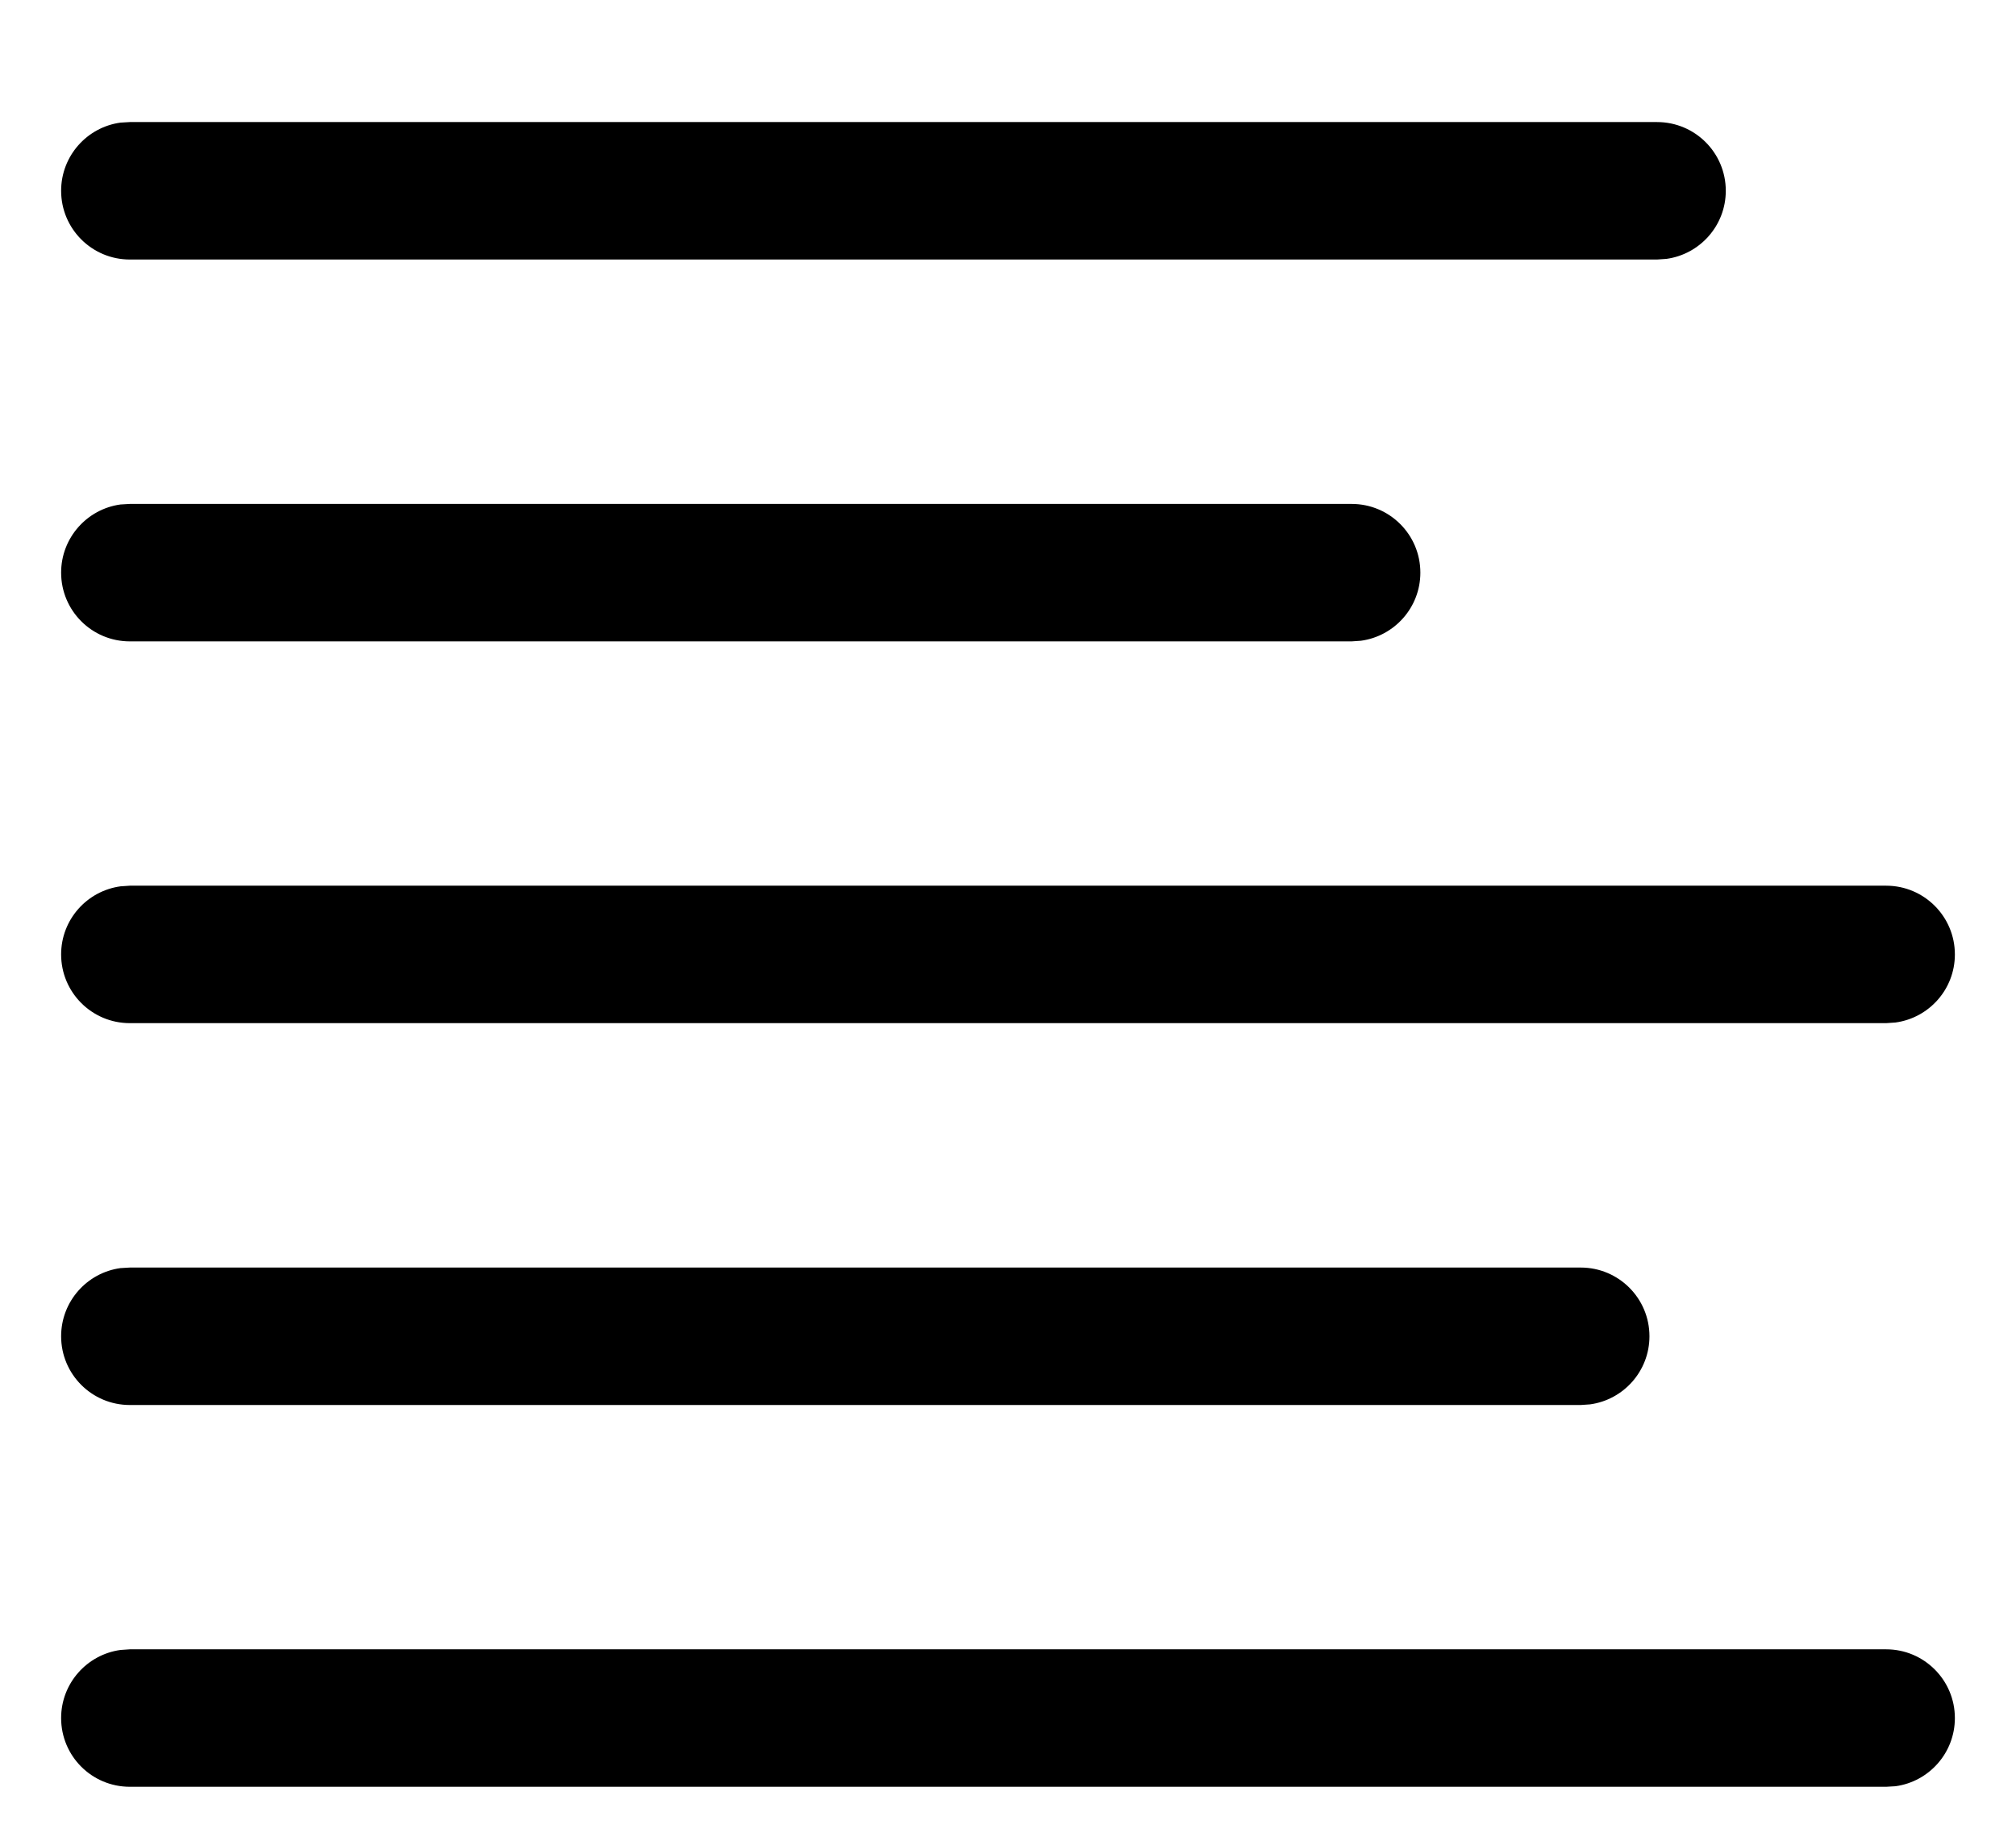
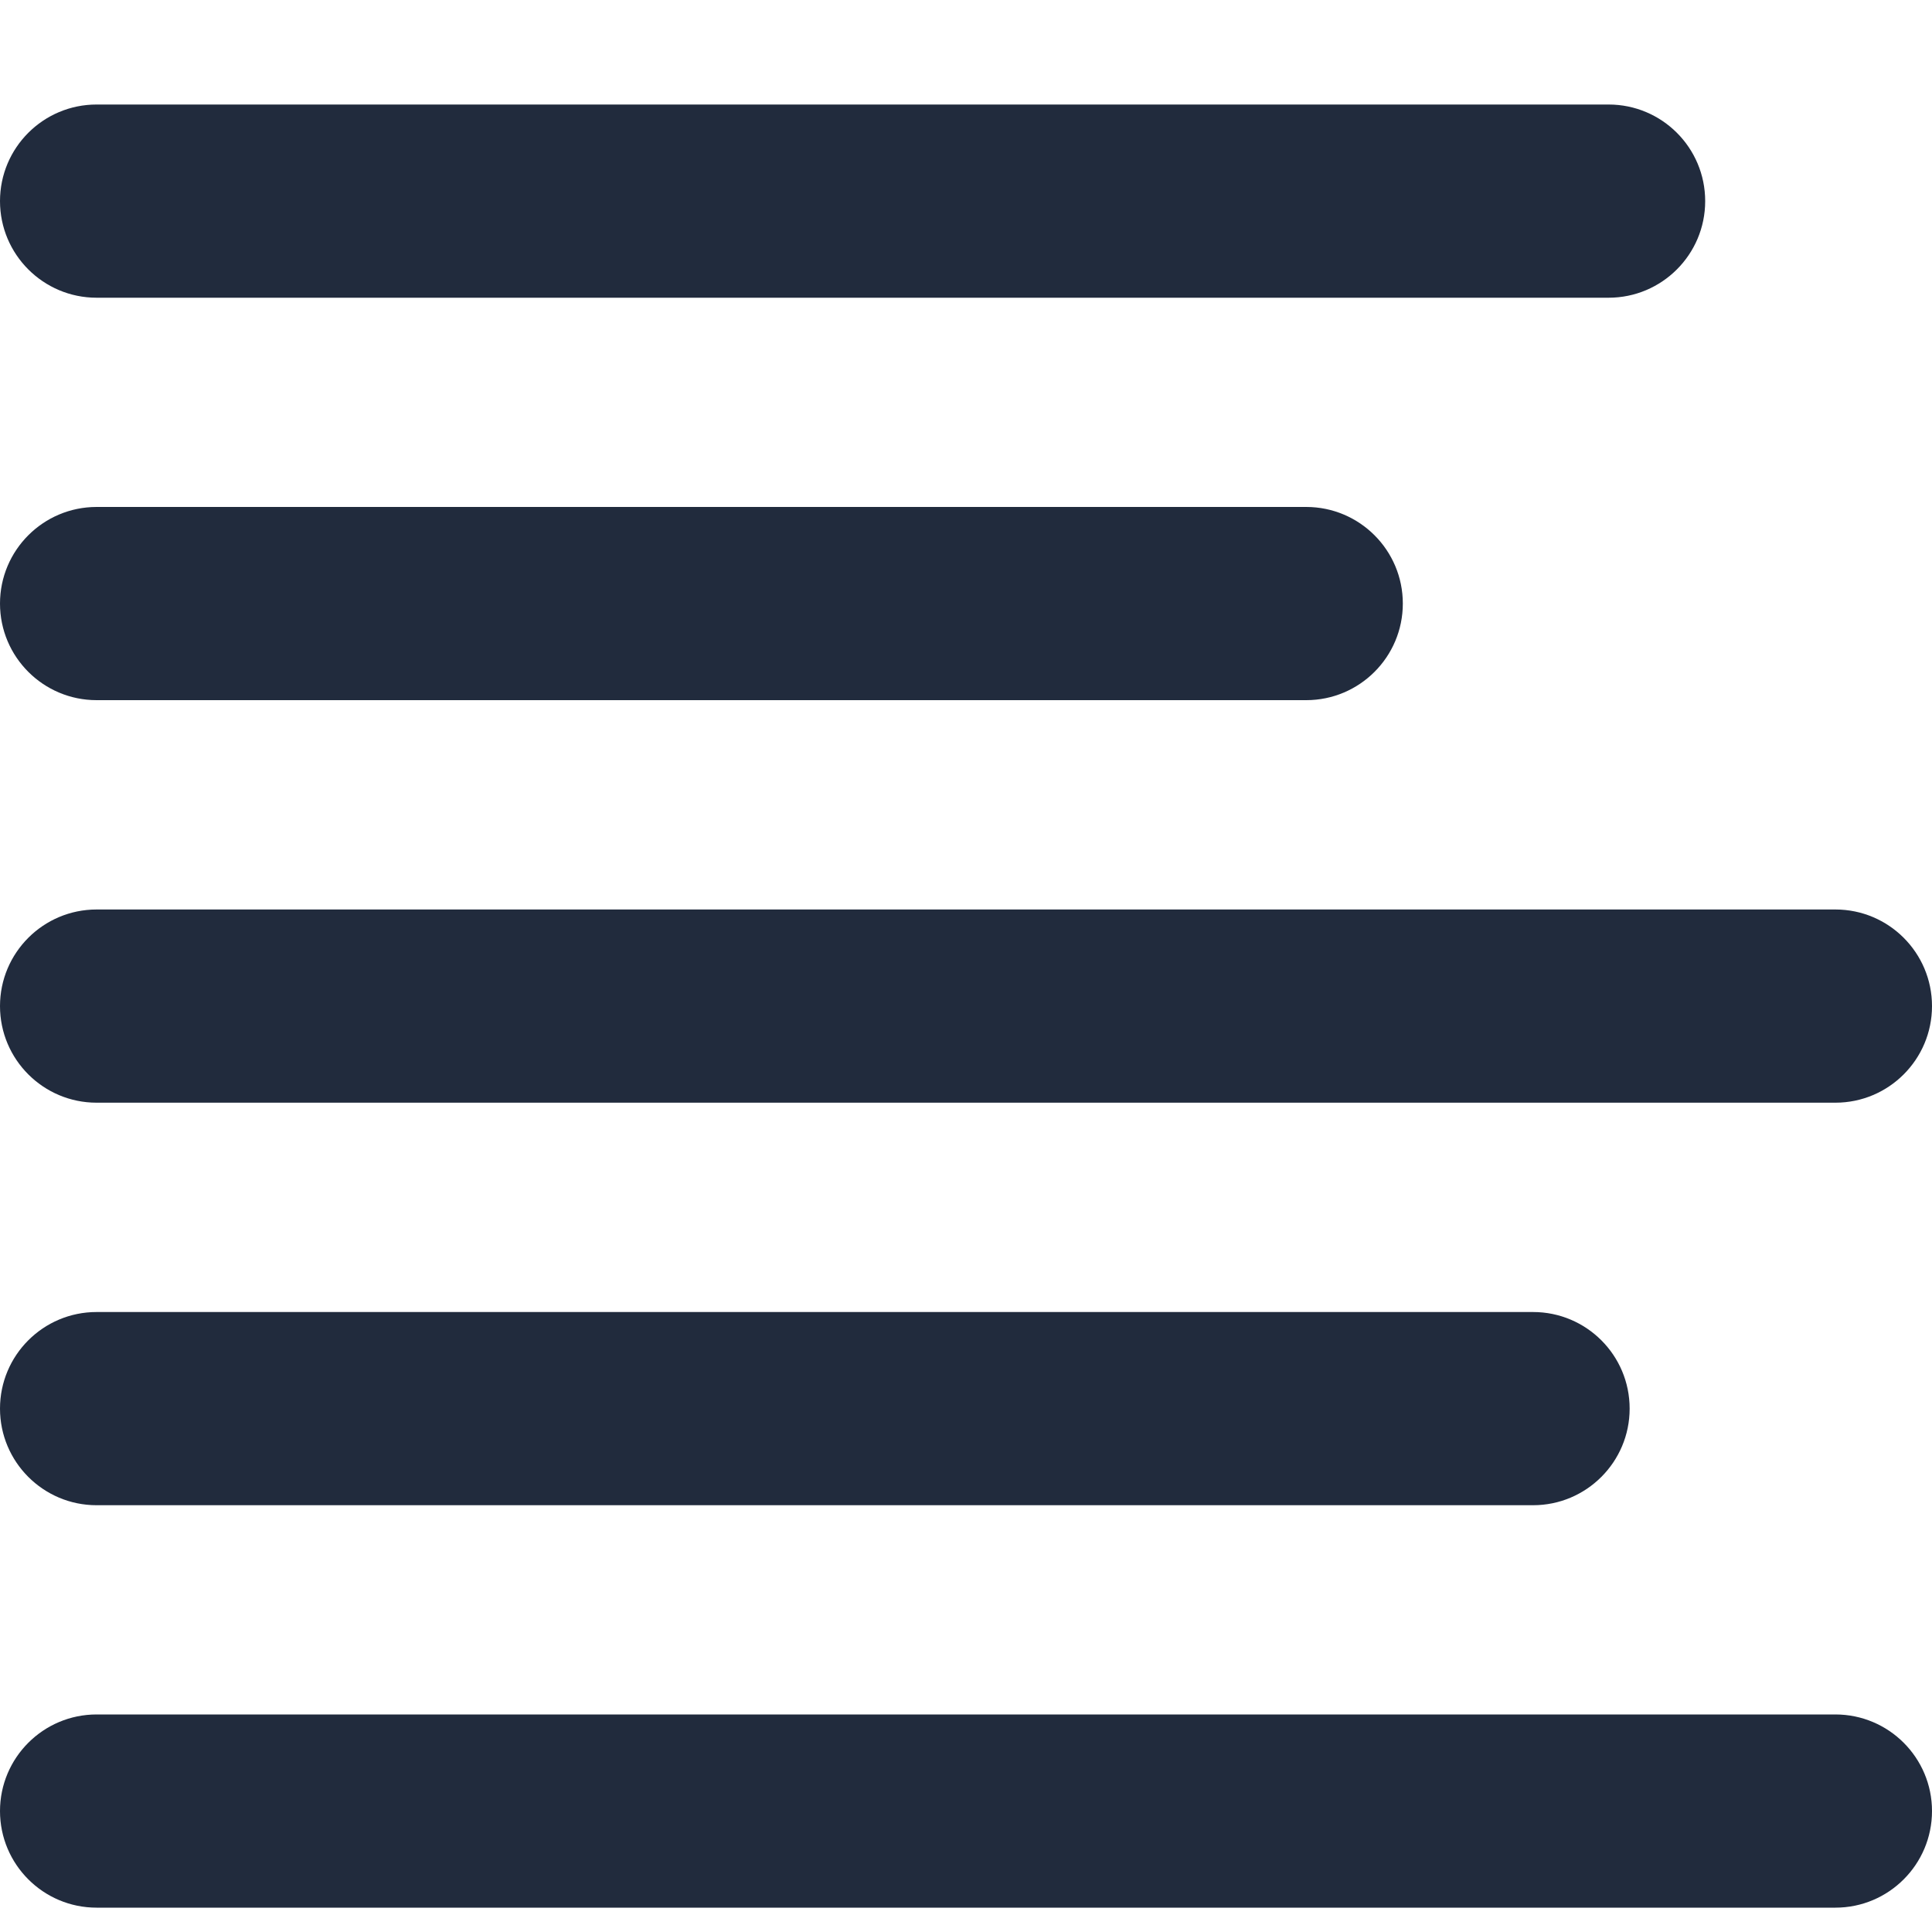
- <svg xmlns="http://www.w3.org/2000/svg" width="22" height="20" viewBox="0 0 22 20" fill="none">
-   <path fill-rule="evenodd" clip-rule="evenodd" d="M18.083 1.332C18.497 1.332 18.833 1.667 18.833 2.082C18.833 2.461 18.551 2.775 18.185 2.825L18.083 2.832H1.417C1.002 2.832 0.667 2.496 0.667 2.082C0.667 1.702 0.949 1.388 1.315 1.338L1.417 1.332H18.083ZM20.583 17.998C20.997 17.998 21.333 18.334 21.333 18.748C21.333 19.128 21.051 19.442 20.685 19.492L20.583 19.498H1.417C1.002 19.498 0.667 19.163 0.667 18.748C0.667 18.369 0.949 18.055 1.315 18.005L1.417 17.998H20.583ZM15.5 6.249C15.5 5.834 15.164 5.499 14.75 5.499H1.417L1.315 5.505C0.949 5.555 0.667 5.869 0.667 6.249C0.667 6.663 1.002 6.999 1.417 6.999H14.75L14.852 6.992C15.218 6.942 15.5 6.628 15.5 6.249ZM20.583 9.665C20.997 9.665 21.333 10.001 21.333 10.415C21.333 10.795 21.051 11.108 20.685 11.158L20.583 11.165H1.417C1.002 11.165 0.667 10.829 0.667 10.415C0.667 10.035 0.949 9.722 1.315 9.672L1.417 9.665H20.583ZM18 14.582C18 14.167 17.664 13.832 17.25 13.832H1.417L1.315 13.838C0.949 13.888 0.667 14.202 0.667 14.582C0.667 14.996 1.002 15.332 1.417 15.332H17.25L17.352 15.325C17.718 15.275 18 14.961 18 14.582Z" fill="black" />
+ <svg xmlns="http://www.w3.org/2000/svg" width="20" height="20" viewBox="0 0 20 20" fill="none">
+   <path fill-rule="evenodd" clip-rule="evenodd" d="M0 2.082C0 1.529 0.448 1.082 1 1.082H16.652C17.204 1.082 17.652 1.529 17.652 2.082C17.652 2.634 17.204 3.082 16.652 3.082H1C0.448 3.082 0 2.634 0 2.082ZM0 18.748C0 18.196 0.448 17.748 1 17.748H19C19.552 17.748 20 18.196 20 18.748C20 19.3 19.552 19.748 19 19.748H1C0.448 19.748 0 19.3 0 18.748ZM1 5.248C0.448 5.248 0 5.696 0 6.248C0 6.8 0.448 7.248 1 7.248H13.522C14.074 7.248 14.522 6.8 14.522 6.248C14.522 5.696 14.074 5.248 13.522 5.248H1ZM0 10.415C0 9.863 0.448 9.415 1 9.415H19C19.552 9.415 20 9.863 20 10.415C20 10.967 19.552 11.415 19 11.415H1C0.448 11.415 0 10.967 0 10.415ZM1 13.582C0.448 13.582 0 14.029 0 14.582C0 15.134 0.448 15.582 1 15.582H15.87C16.422 15.582 16.87 15.134 16.87 14.582C16.87 14.029 16.422 13.582 15.87 13.582H1Z" fill="#212B3D" />
</svg>
